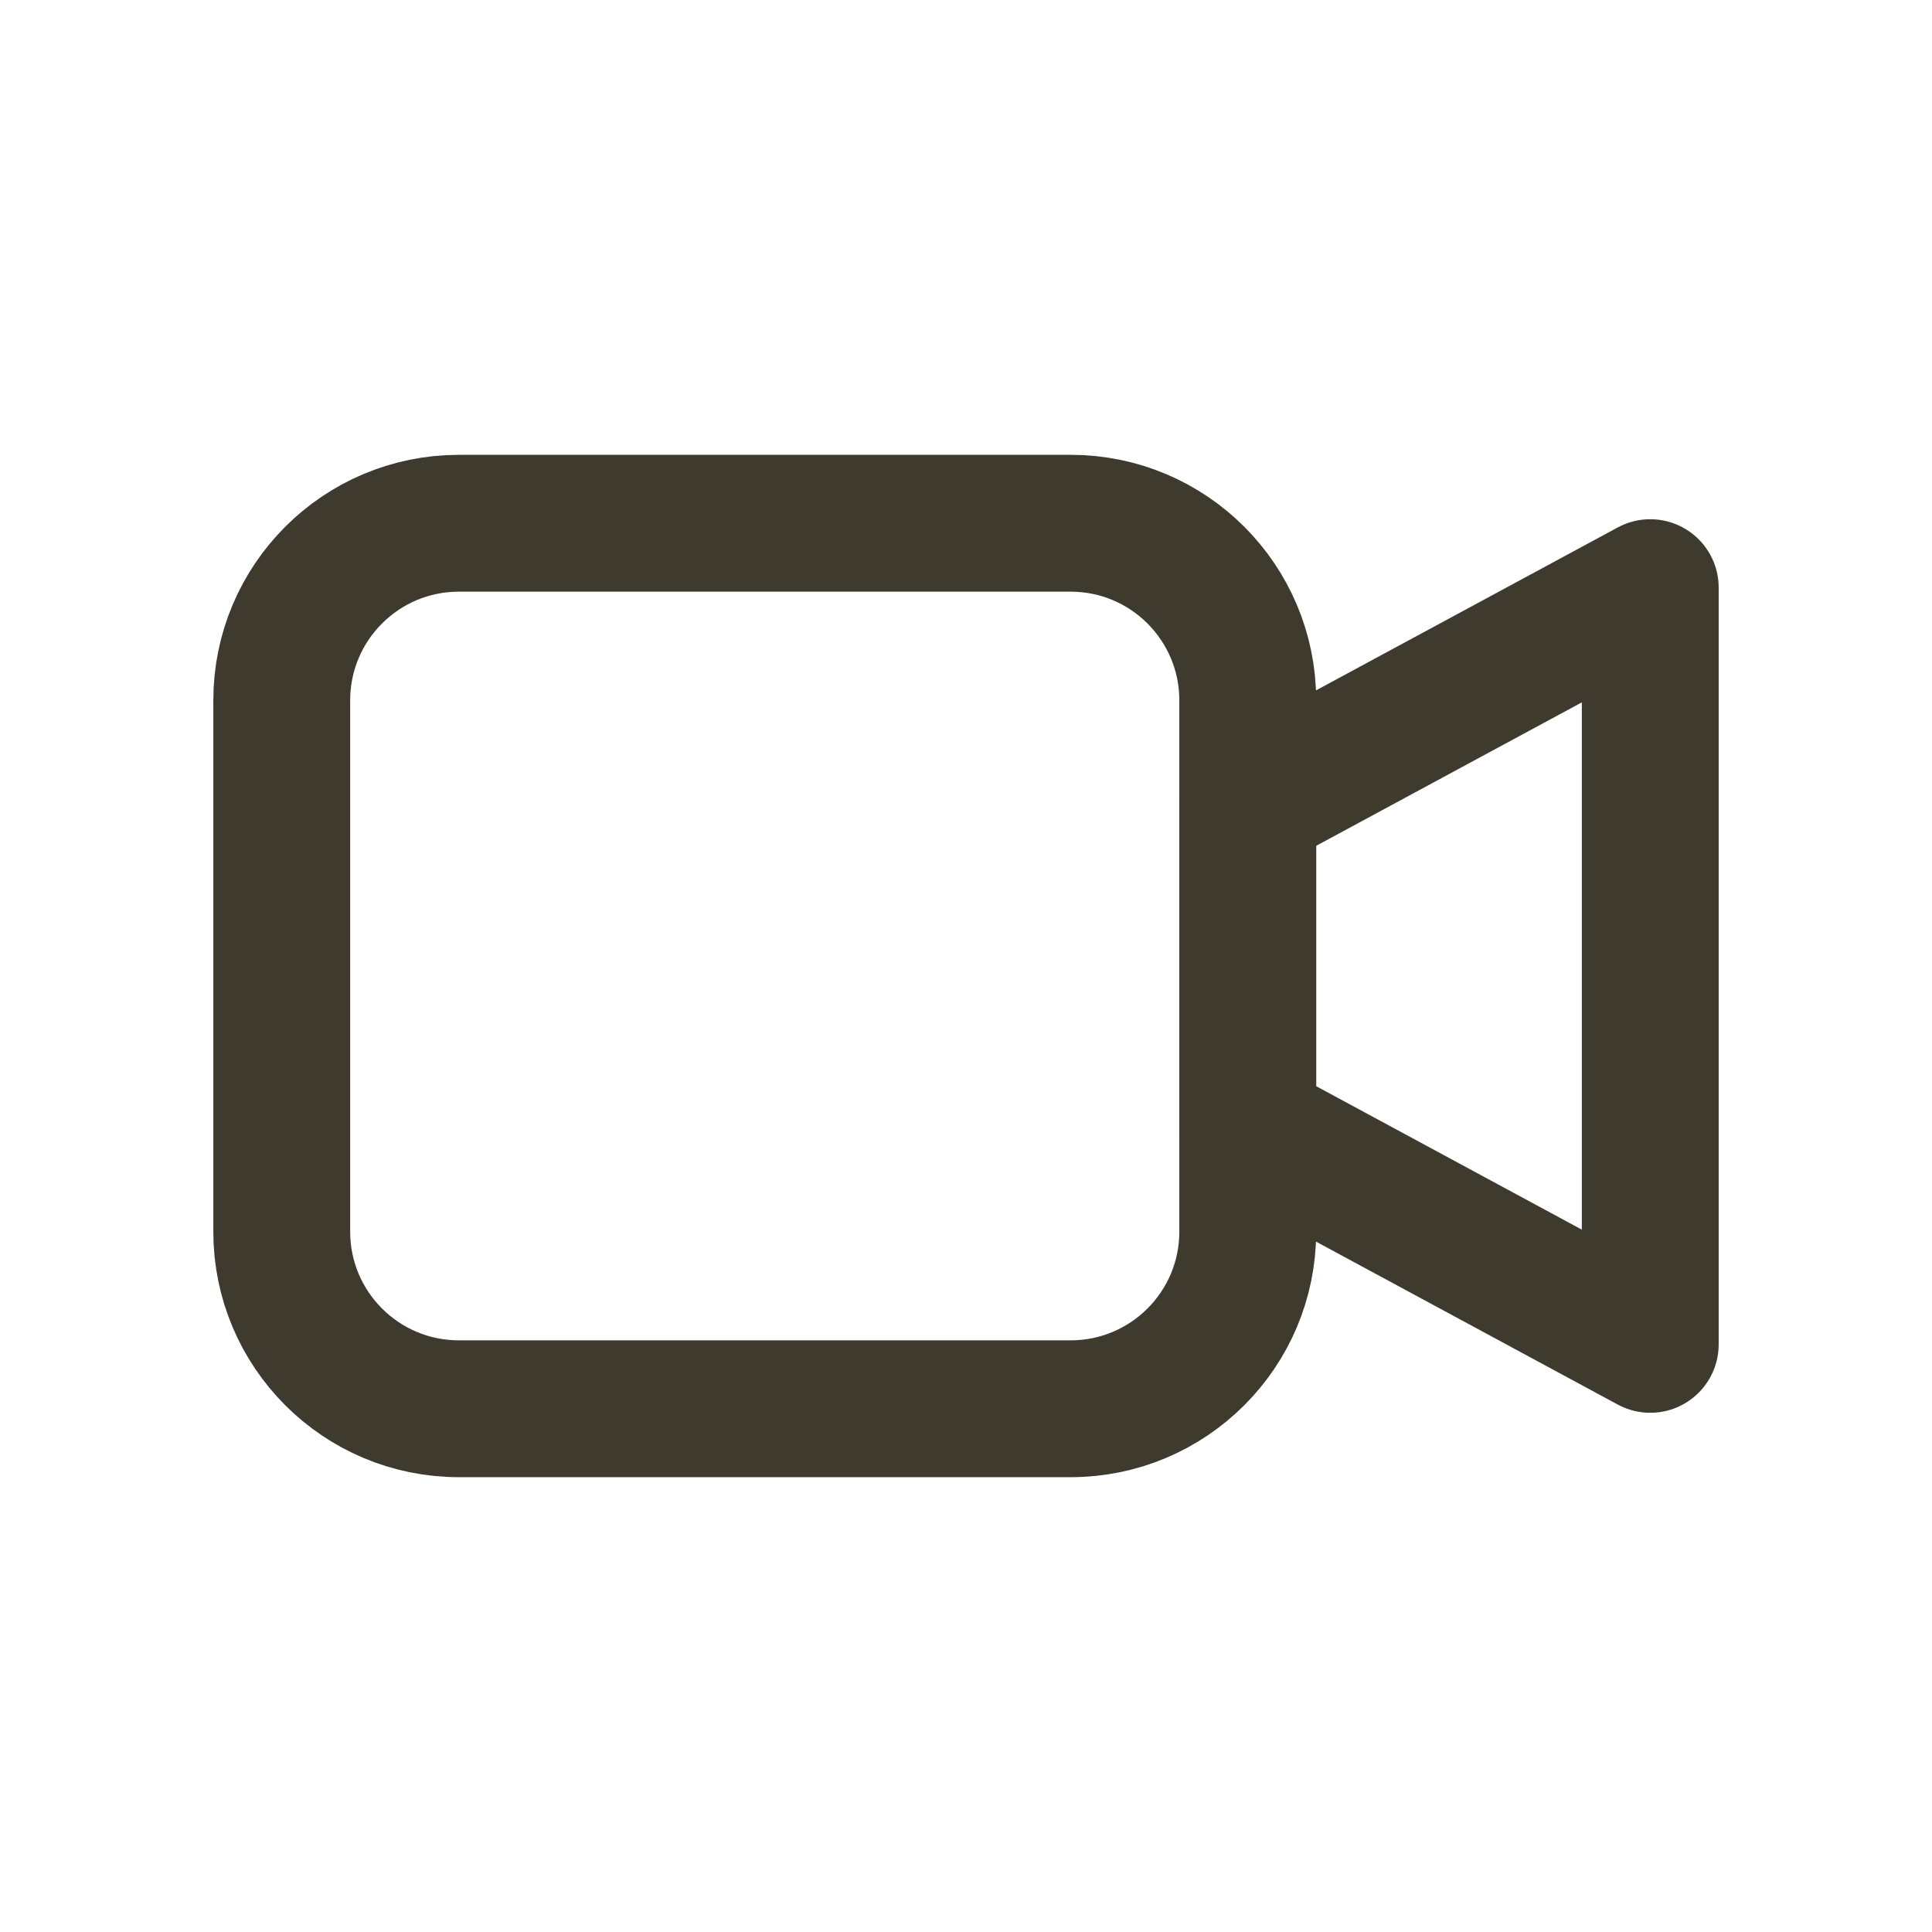
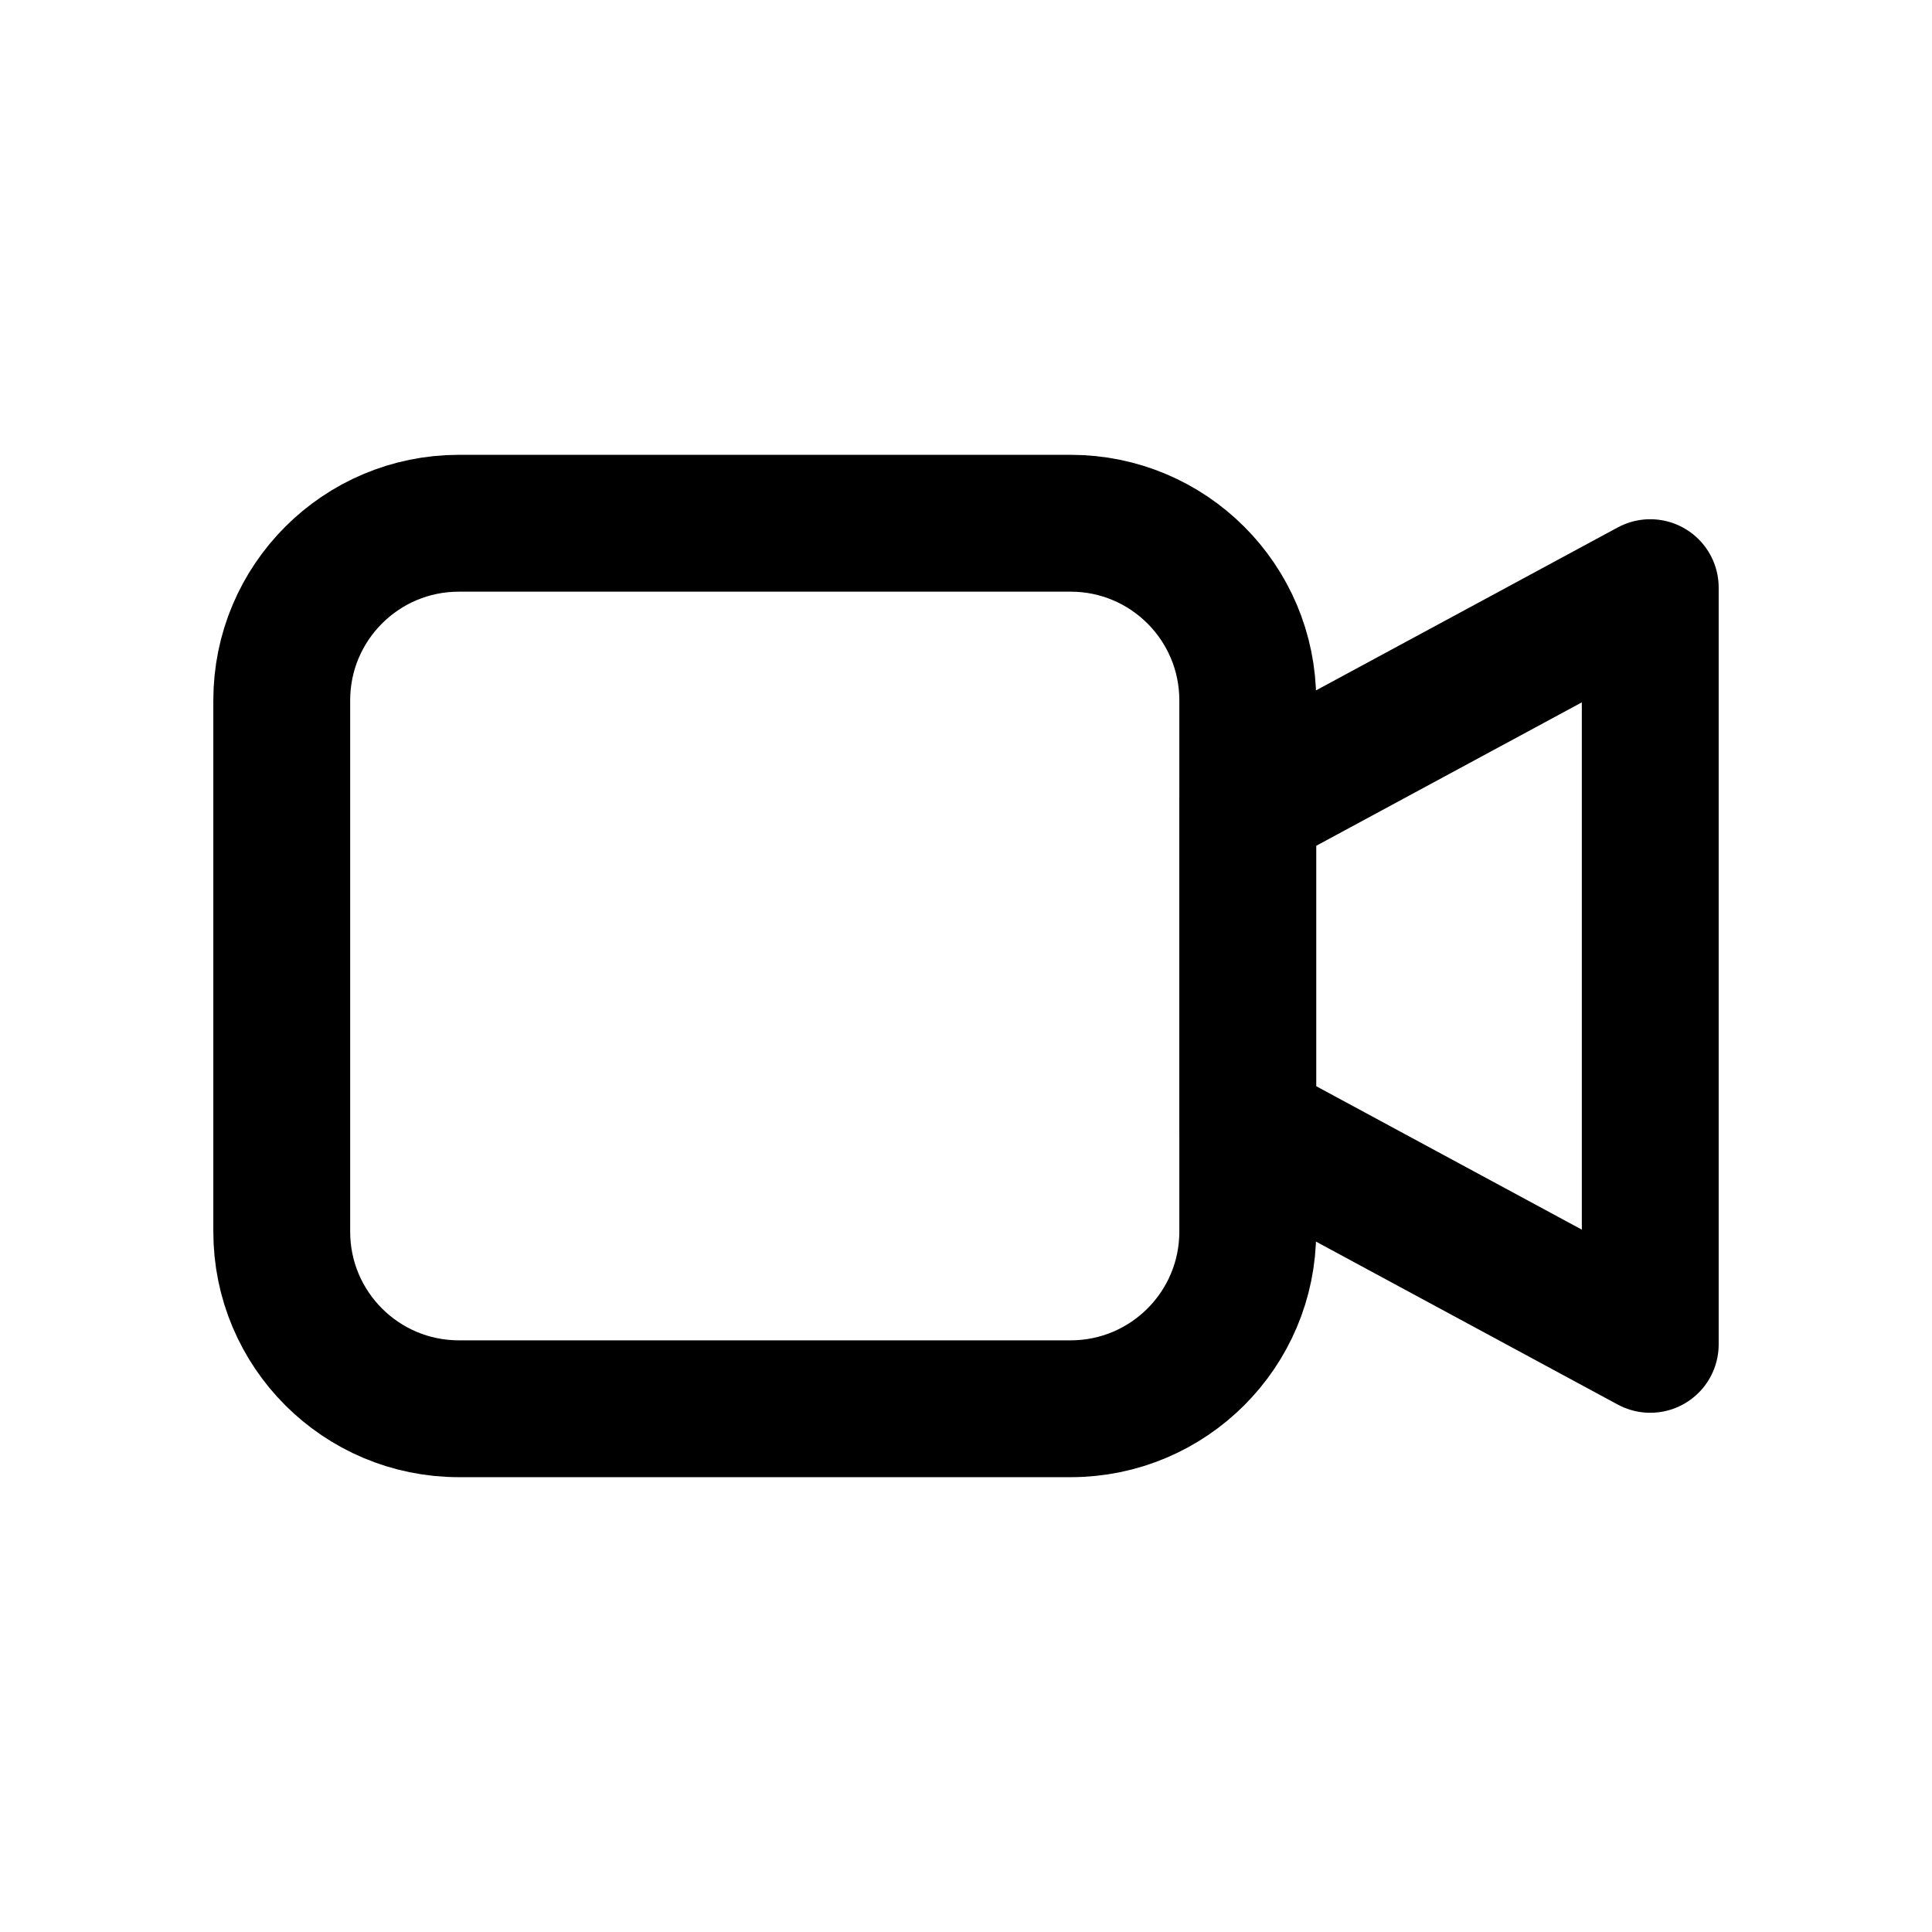
<svg xmlns="http://www.w3.org/2000/svg" width="24" height="24" viewBox="0 0 24 24" fill="none">
-   <rect x="3.5" y="6.5" width="12" height="11" rx="2.2" fill="none" stroke="#3F3A2E" stroke-width="1.7" />
-   <path d="m15.5 10 5-2.7v9.4l-5-2.7z" fill="none" stroke="#3F3A2E" stroke-width="1.7" stroke-linejoin="round" />
+   <rect x="3.5" y="6.5" width="12" height="11" rx="2.2" fill="none" stroke="currentColor" stroke-width="1.7" />
+   <path d="m15.5 10 5-2.7v9.4l-5-2.7z" fill="none" stroke="currentColor" stroke-width="1.7" stroke-linejoin="round" />
</svg>
